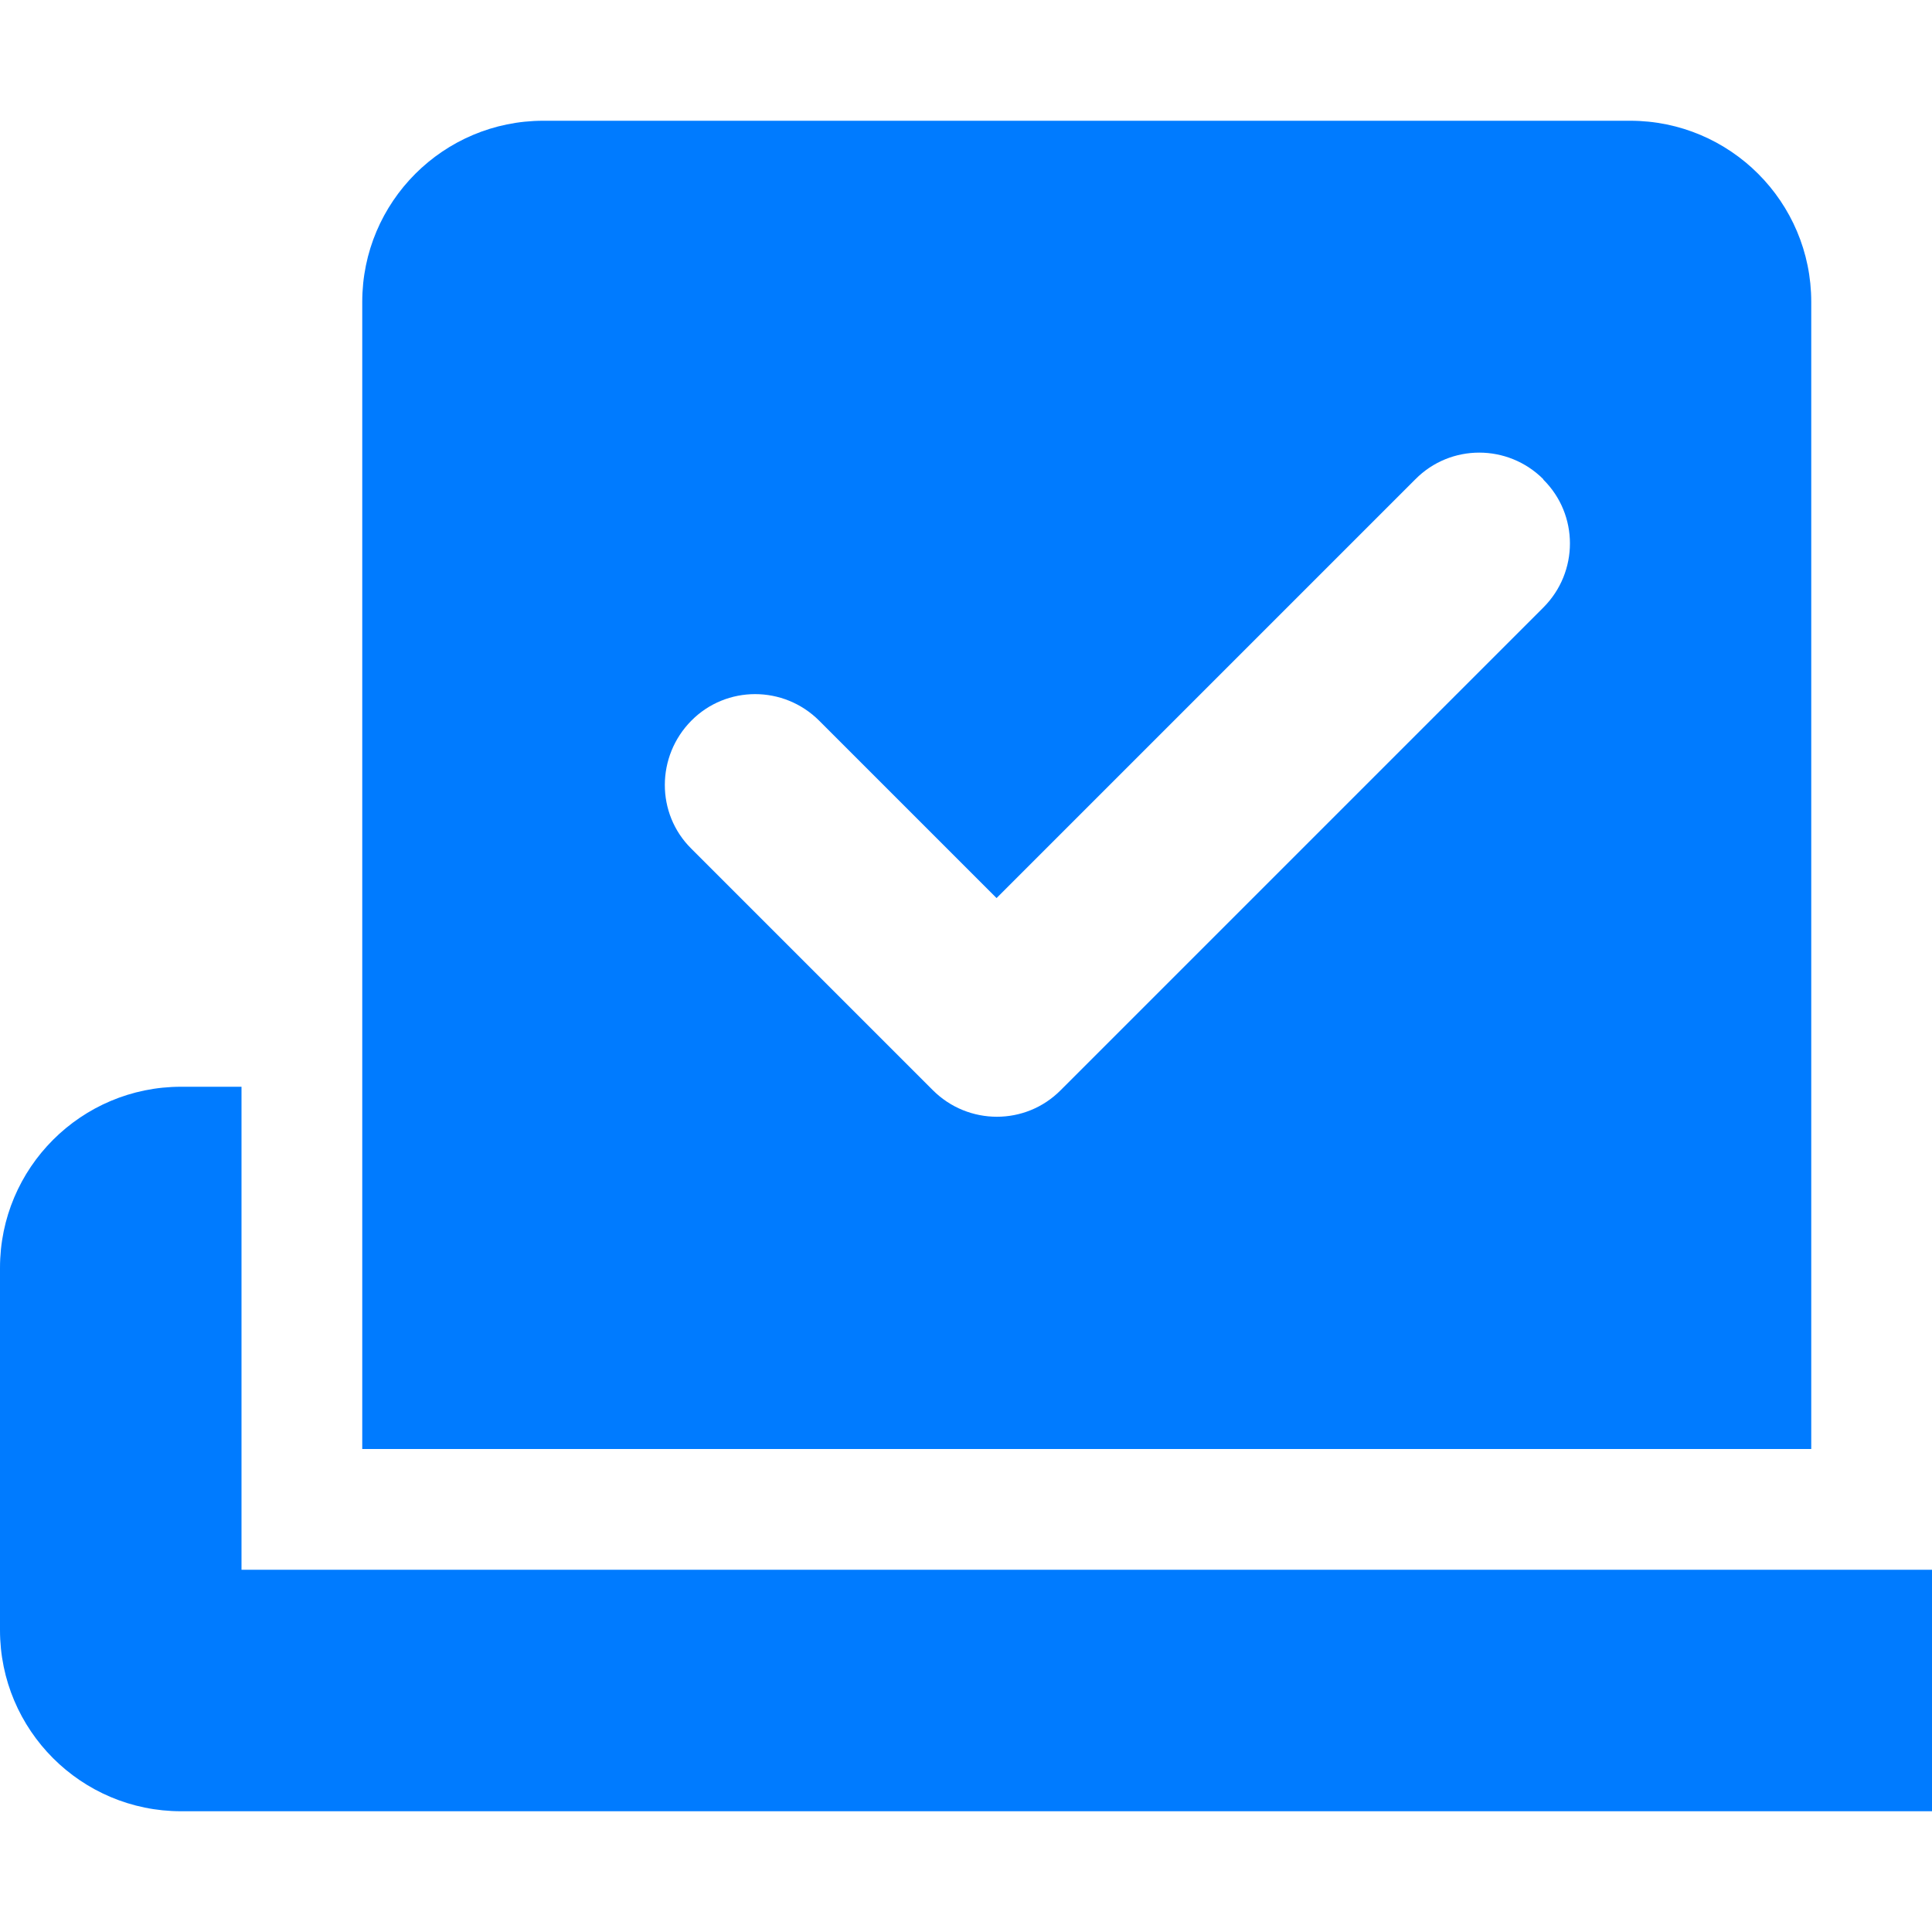
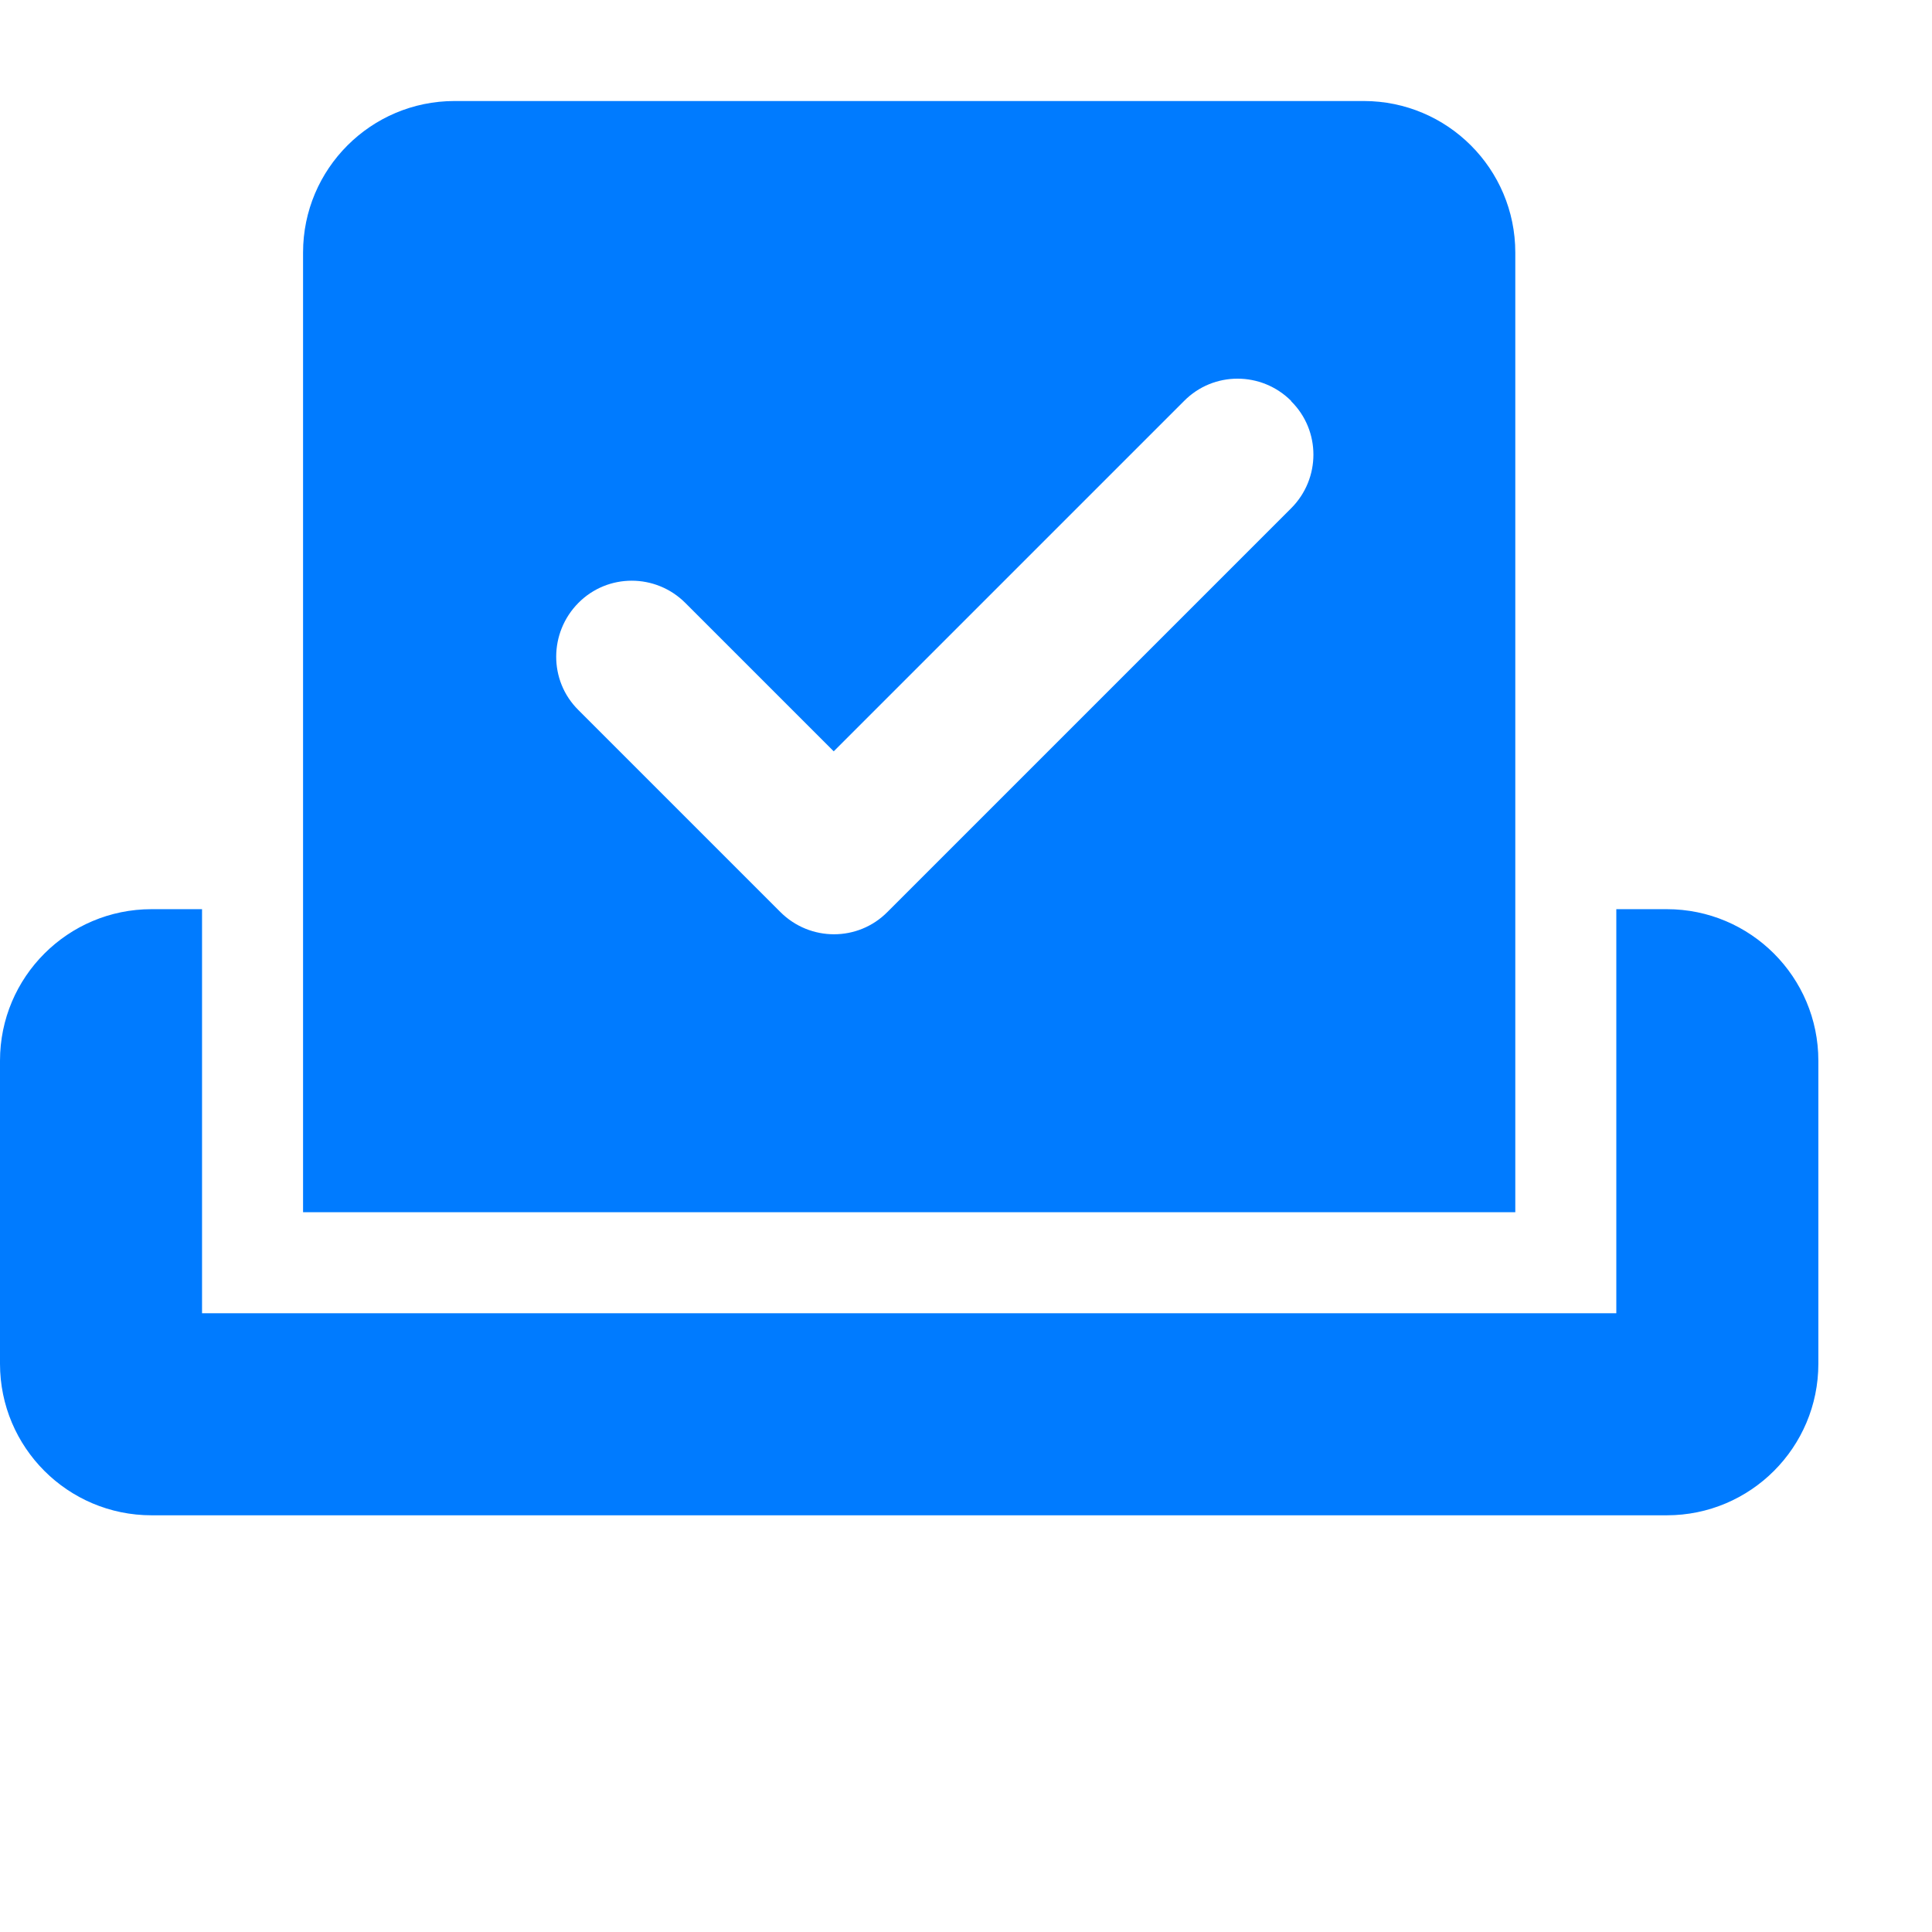
- <svg xmlns="http://www.w3.org/2000/svg" viewBox="0 0 512 512" style="width:15px; height:15px;">
+ <svg xmlns="http://www.w3.org/2000/svg" viewBox="0 0 612 612" style="width:15px; height:15px;">
  <path d="M96 80c0-26.5 21.5-48 48-48l288 0c26.5 0 48 21.5 48 48l0 304L96 384 96 80zm313 47c-9.4-9.4-24.6-9.4-33.9 0l-111 111-47-47c-9.4-9.4-24.6-9.4-33.9 0s-9.4 24.6 0 33.9l64 64c9.4 9.4 24.6 9.4 33.9 0L409 161c9.4-9.4 9.4-24.6 0-33.9zM0 336c0-26.5 21.5-48 48-48l16 0 0 128 448 0 0-128 16 0c26.5 0 48 21.5 48 48l0 96c0 26.5-21.5 48-48 48L48 480c-26.5 0-48-21.5-48-48l0-96z" fill="#007bff" />
</svg>
